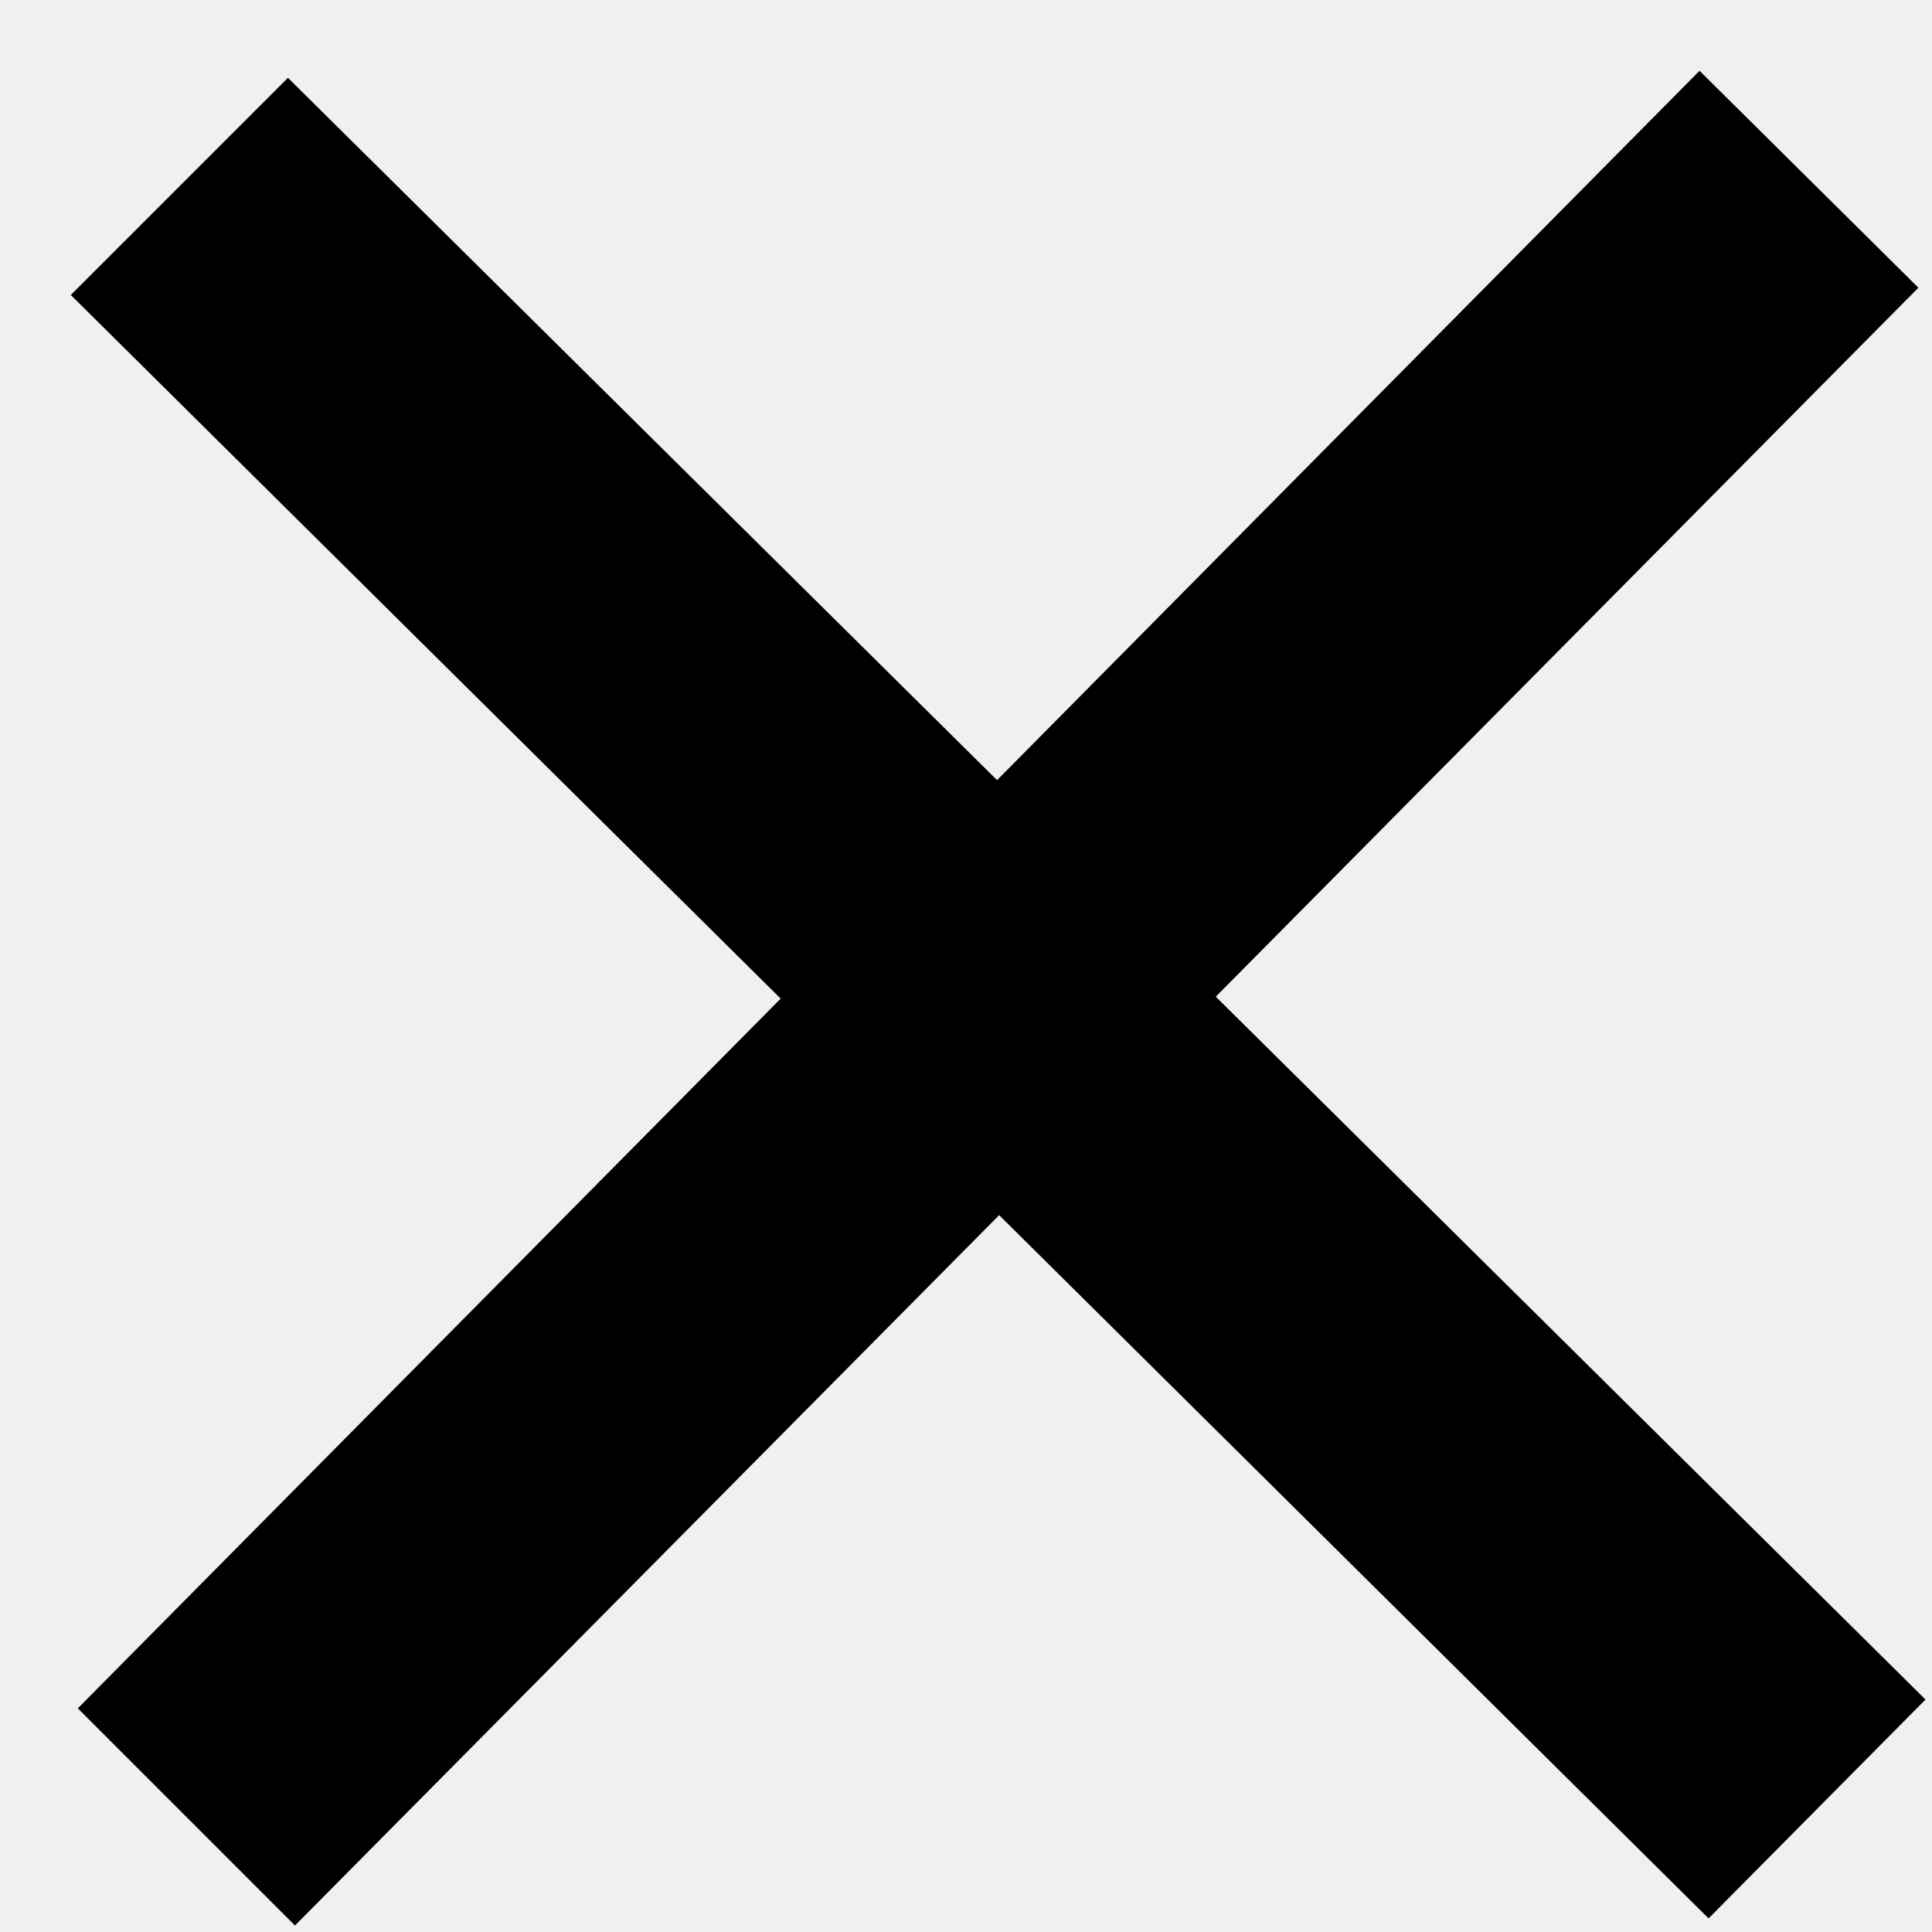
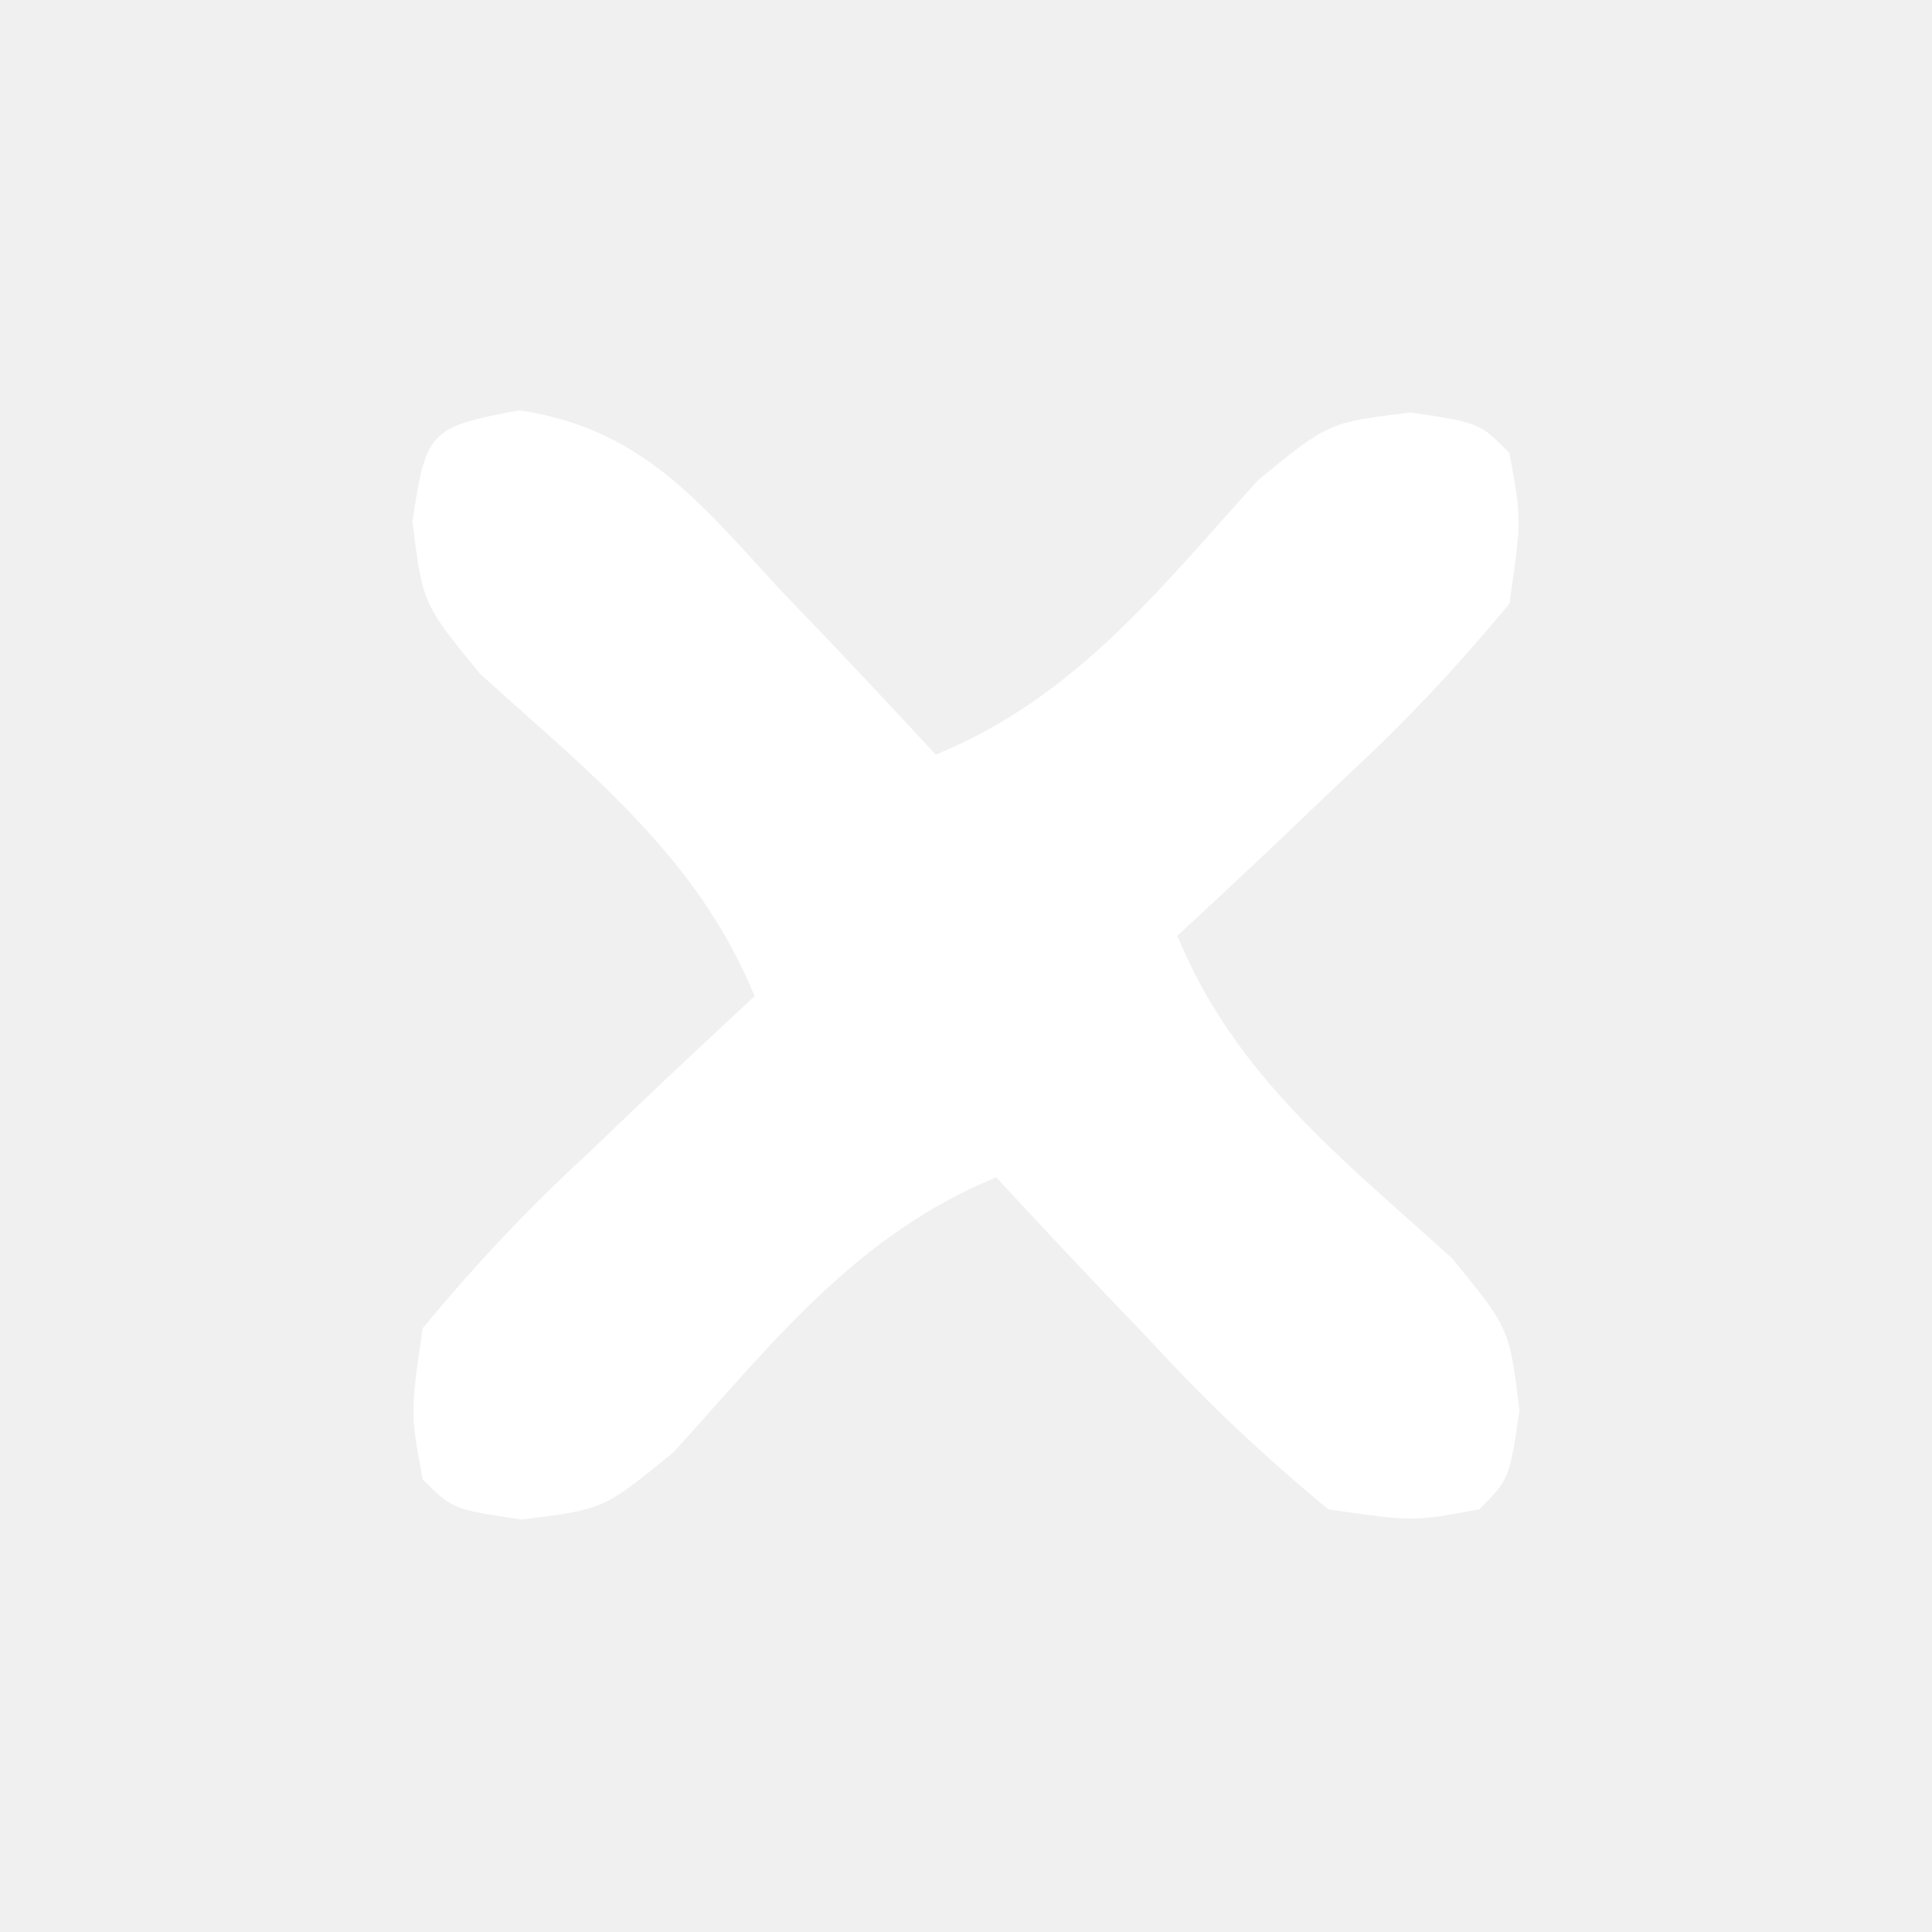
- <svg xmlns="http://www.w3.org/2000/svg" width="25" height="25" viewBox="0 0 25 25">
-   <path fill="#000" fill-rule="nonzero" d="M24.916 21.992l-9.184-9.095 9.092-9.174L21.992.916l-9.09 9.179-9.176-9.088-2.81 2.81 9.186 9.105-9.095 9.184 2.81 2.81 9.112-9.192 9.18 9.1z" />
+ <svg xmlns="http://www.w3.org/2000/svg" version="1.1" width="64" height="64">
+   <path d="M0 0 C4.033 0.585 5.971 3.035 8.613 5.906 C9.115 6.431 9.617 6.956 10.135 7.496 C11.368 8.788 12.586 10.096 13.801 11.406 C18.447 9.489 21.168 5.961 24.484 2.305 C26.801 0.406 26.801 0.406 29.523 0.07 C31.801 0.406 31.801 0.406 32.801 1.406 C33.207 3.605 33.207 3.605 32.801 6.406 C31.014 8.555 29.337 10.345 27.301 12.219 C26.776 12.721 26.251 13.223 25.711 13.74 C24.419 14.974 23.111 16.192 21.801 17.406 C23.718 22.053 27.246 24.774 30.902 28.09 C32.801 30.406 32.801 30.406 33.137 33.129 C32.801 35.406 32.801 35.406 31.801 36.406 C29.602 36.812 29.602 36.812 26.801 36.406 C24.652 34.62 22.862 32.942 20.988 30.906 C20.486 30.382 19.984 29.857 19.467 29.316 C18.233 28.024 17.015 26.717 15.801 25.406 C11.154 27.324 8.434 30.851 5.117 34.508 C2.801 36.406 2.801 36.406 0.078 36.742 C-2.199 36.406 -2.199 36.406 -3.199 35.406 C-3.605 33.207 -3.605 33.207 -3.199 30.406 C-1.413 28.257 0.265 26.467 2.301 24.594 C2.825 24.092 3.35 23.59 3.891 23.072 C5.183 21.839 6.49 20.621 7.801 19.406 C5.883 14.76 2.356 12.039 -1.301 8.723 C-3.199 6.406 -3.199 6.406 -3.535 3.684 C-3.093 0.687 -2.967 0.548 0 0 Z " fill="#FFFFFF" transform="translate(17.19922,13.59375)" />
</svg>
